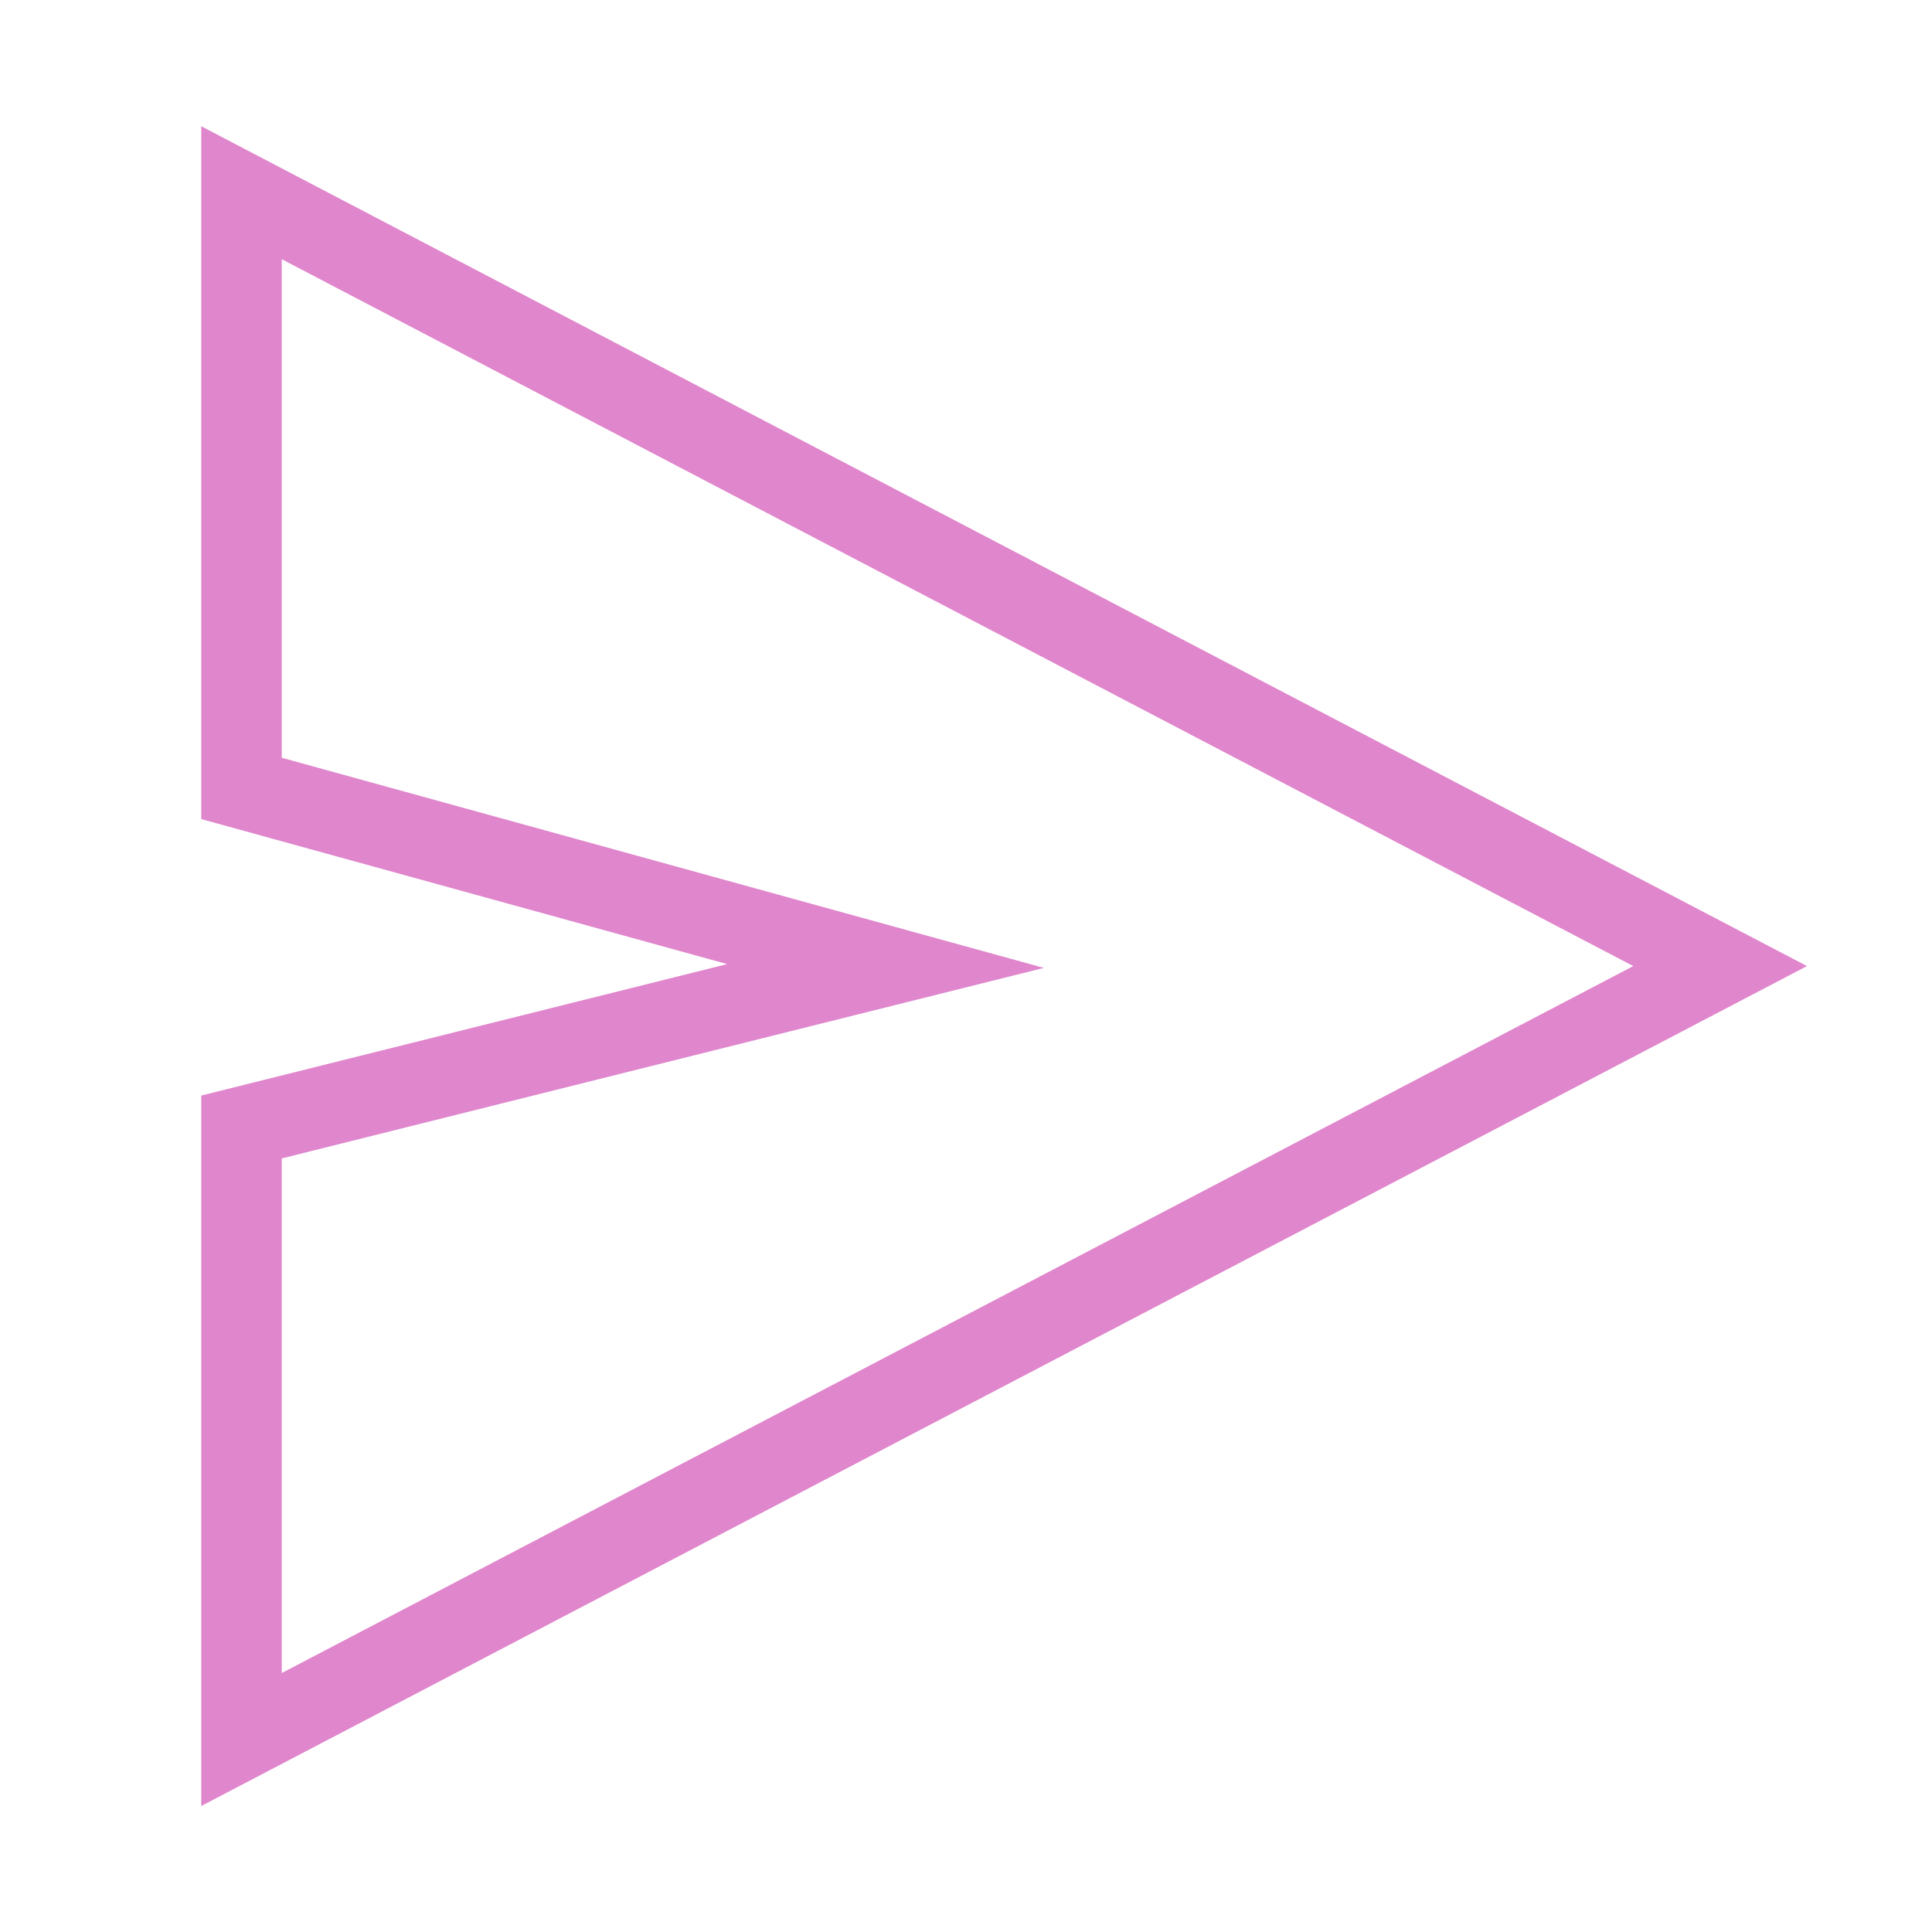
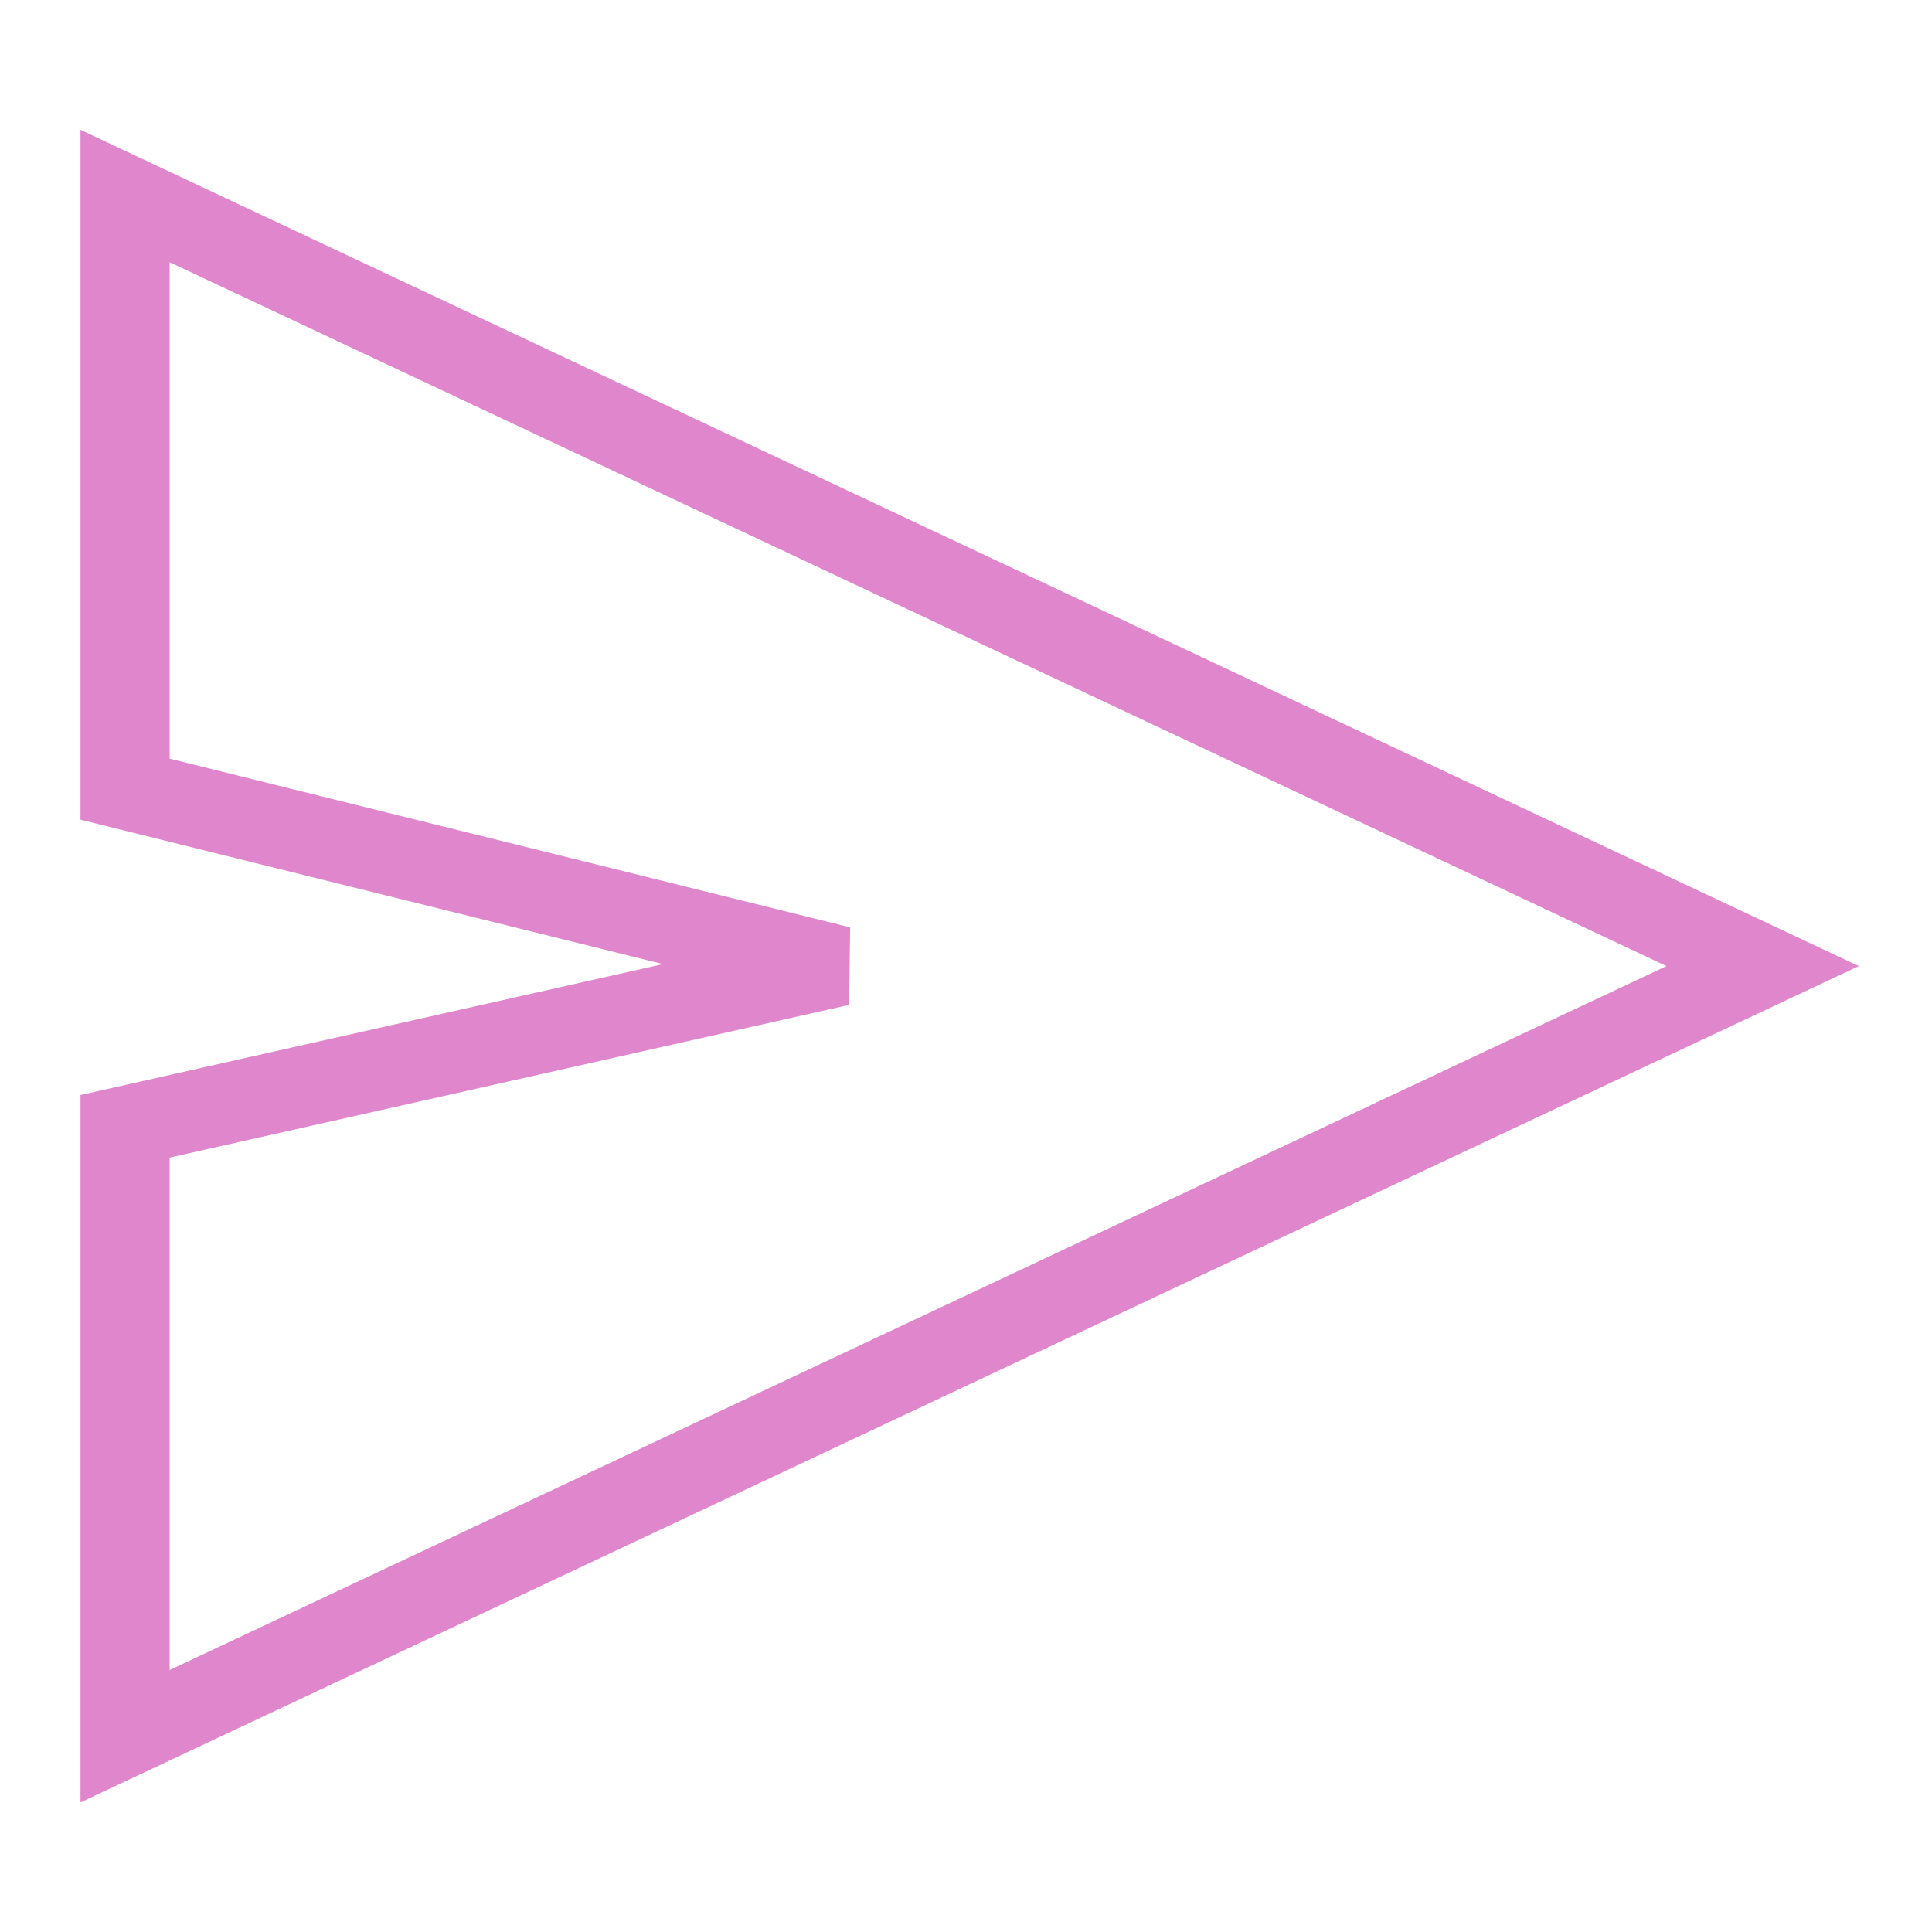
<svg xmlns="http://www.w3.org/2000/svg" role="img" width="48px" height="48px" viewBox="0 0 24 24" aria-labelledby="sendIconTitle sendIconDesc" stroke="#2329D6" stroke-width="1" stroke-linecap="square" stroke-linejoin="miter" fill="none" color="#2329D6" version="1.1" id="svg6">
  <defs id="defs10" />
-   <polygon points="21.368 12.001 3 21.609 3 14 11 12 3 9.794 3 2.394" id="polygon4" style="stroke:#e086cc;stroke-opacity:1" />
+   <polygon points="3,14 11,12 3,9.794 3,2.394 21.368,12.001 3,21.609 " id="polygon4" style="stroke:#e086cc;stroke-opacity:1" transform="matrix(1.107476,0,0,0.9956939,-1.76869,0.05167901)" />
</svg>
